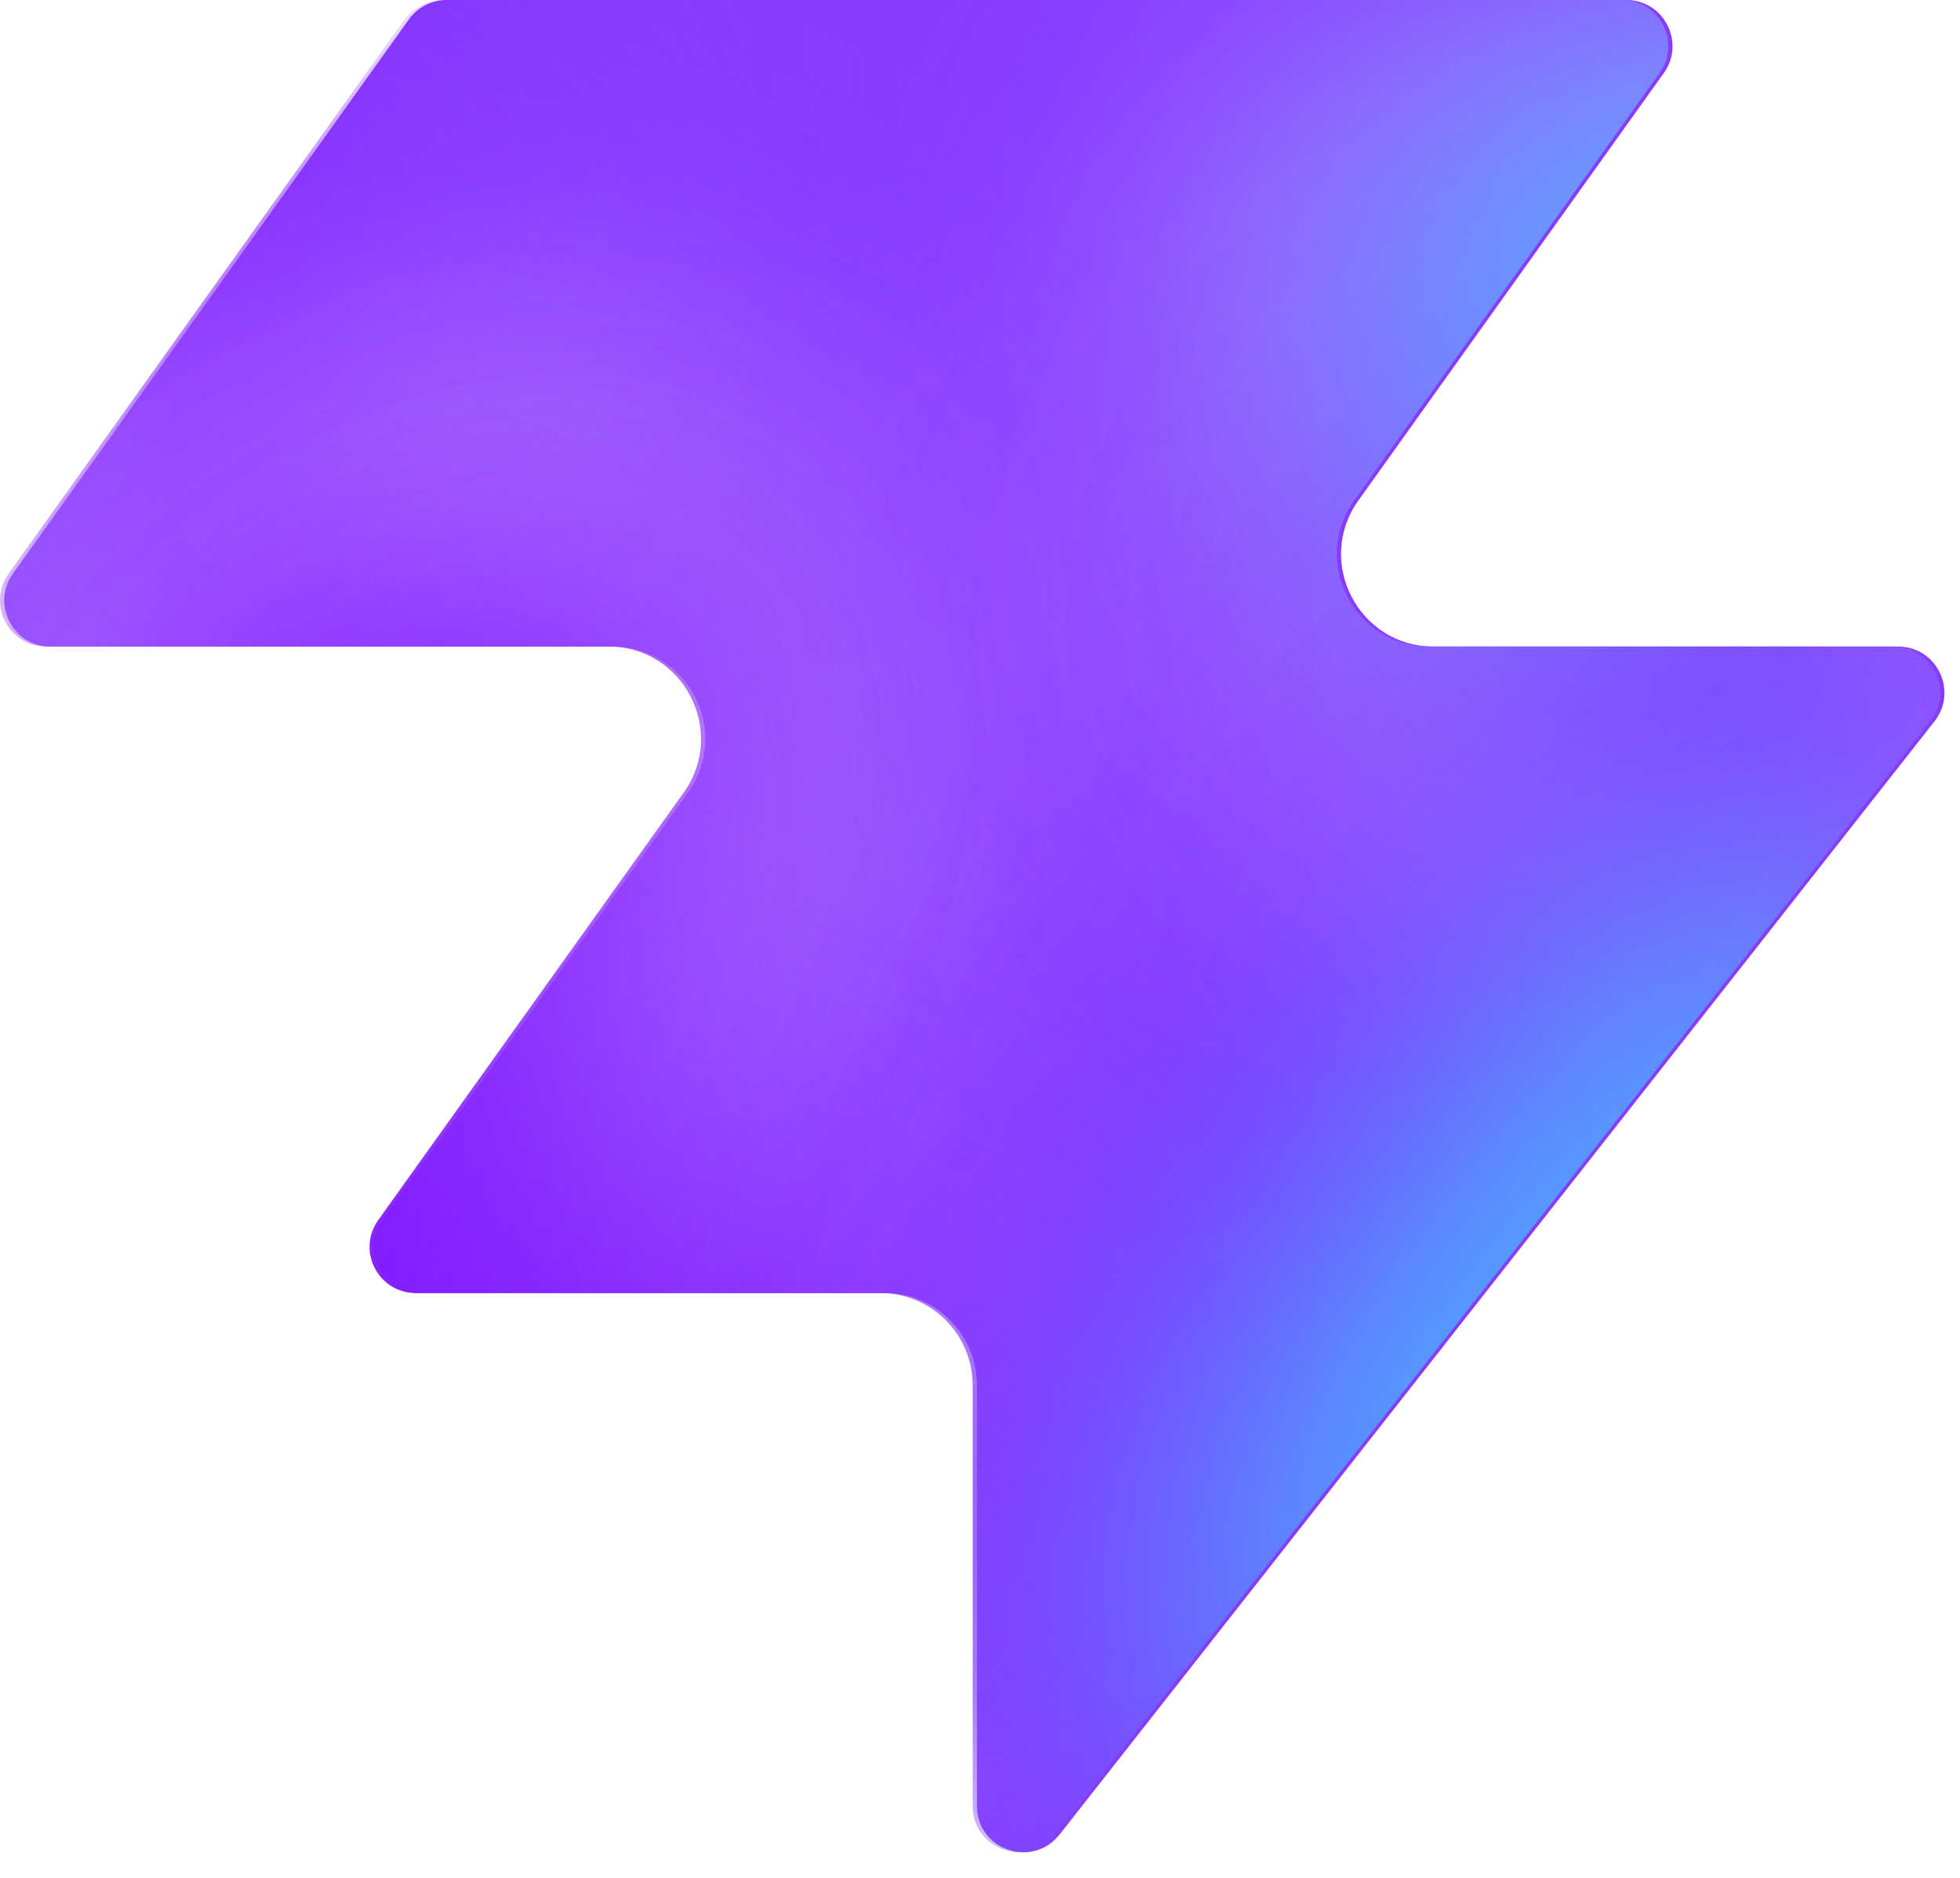
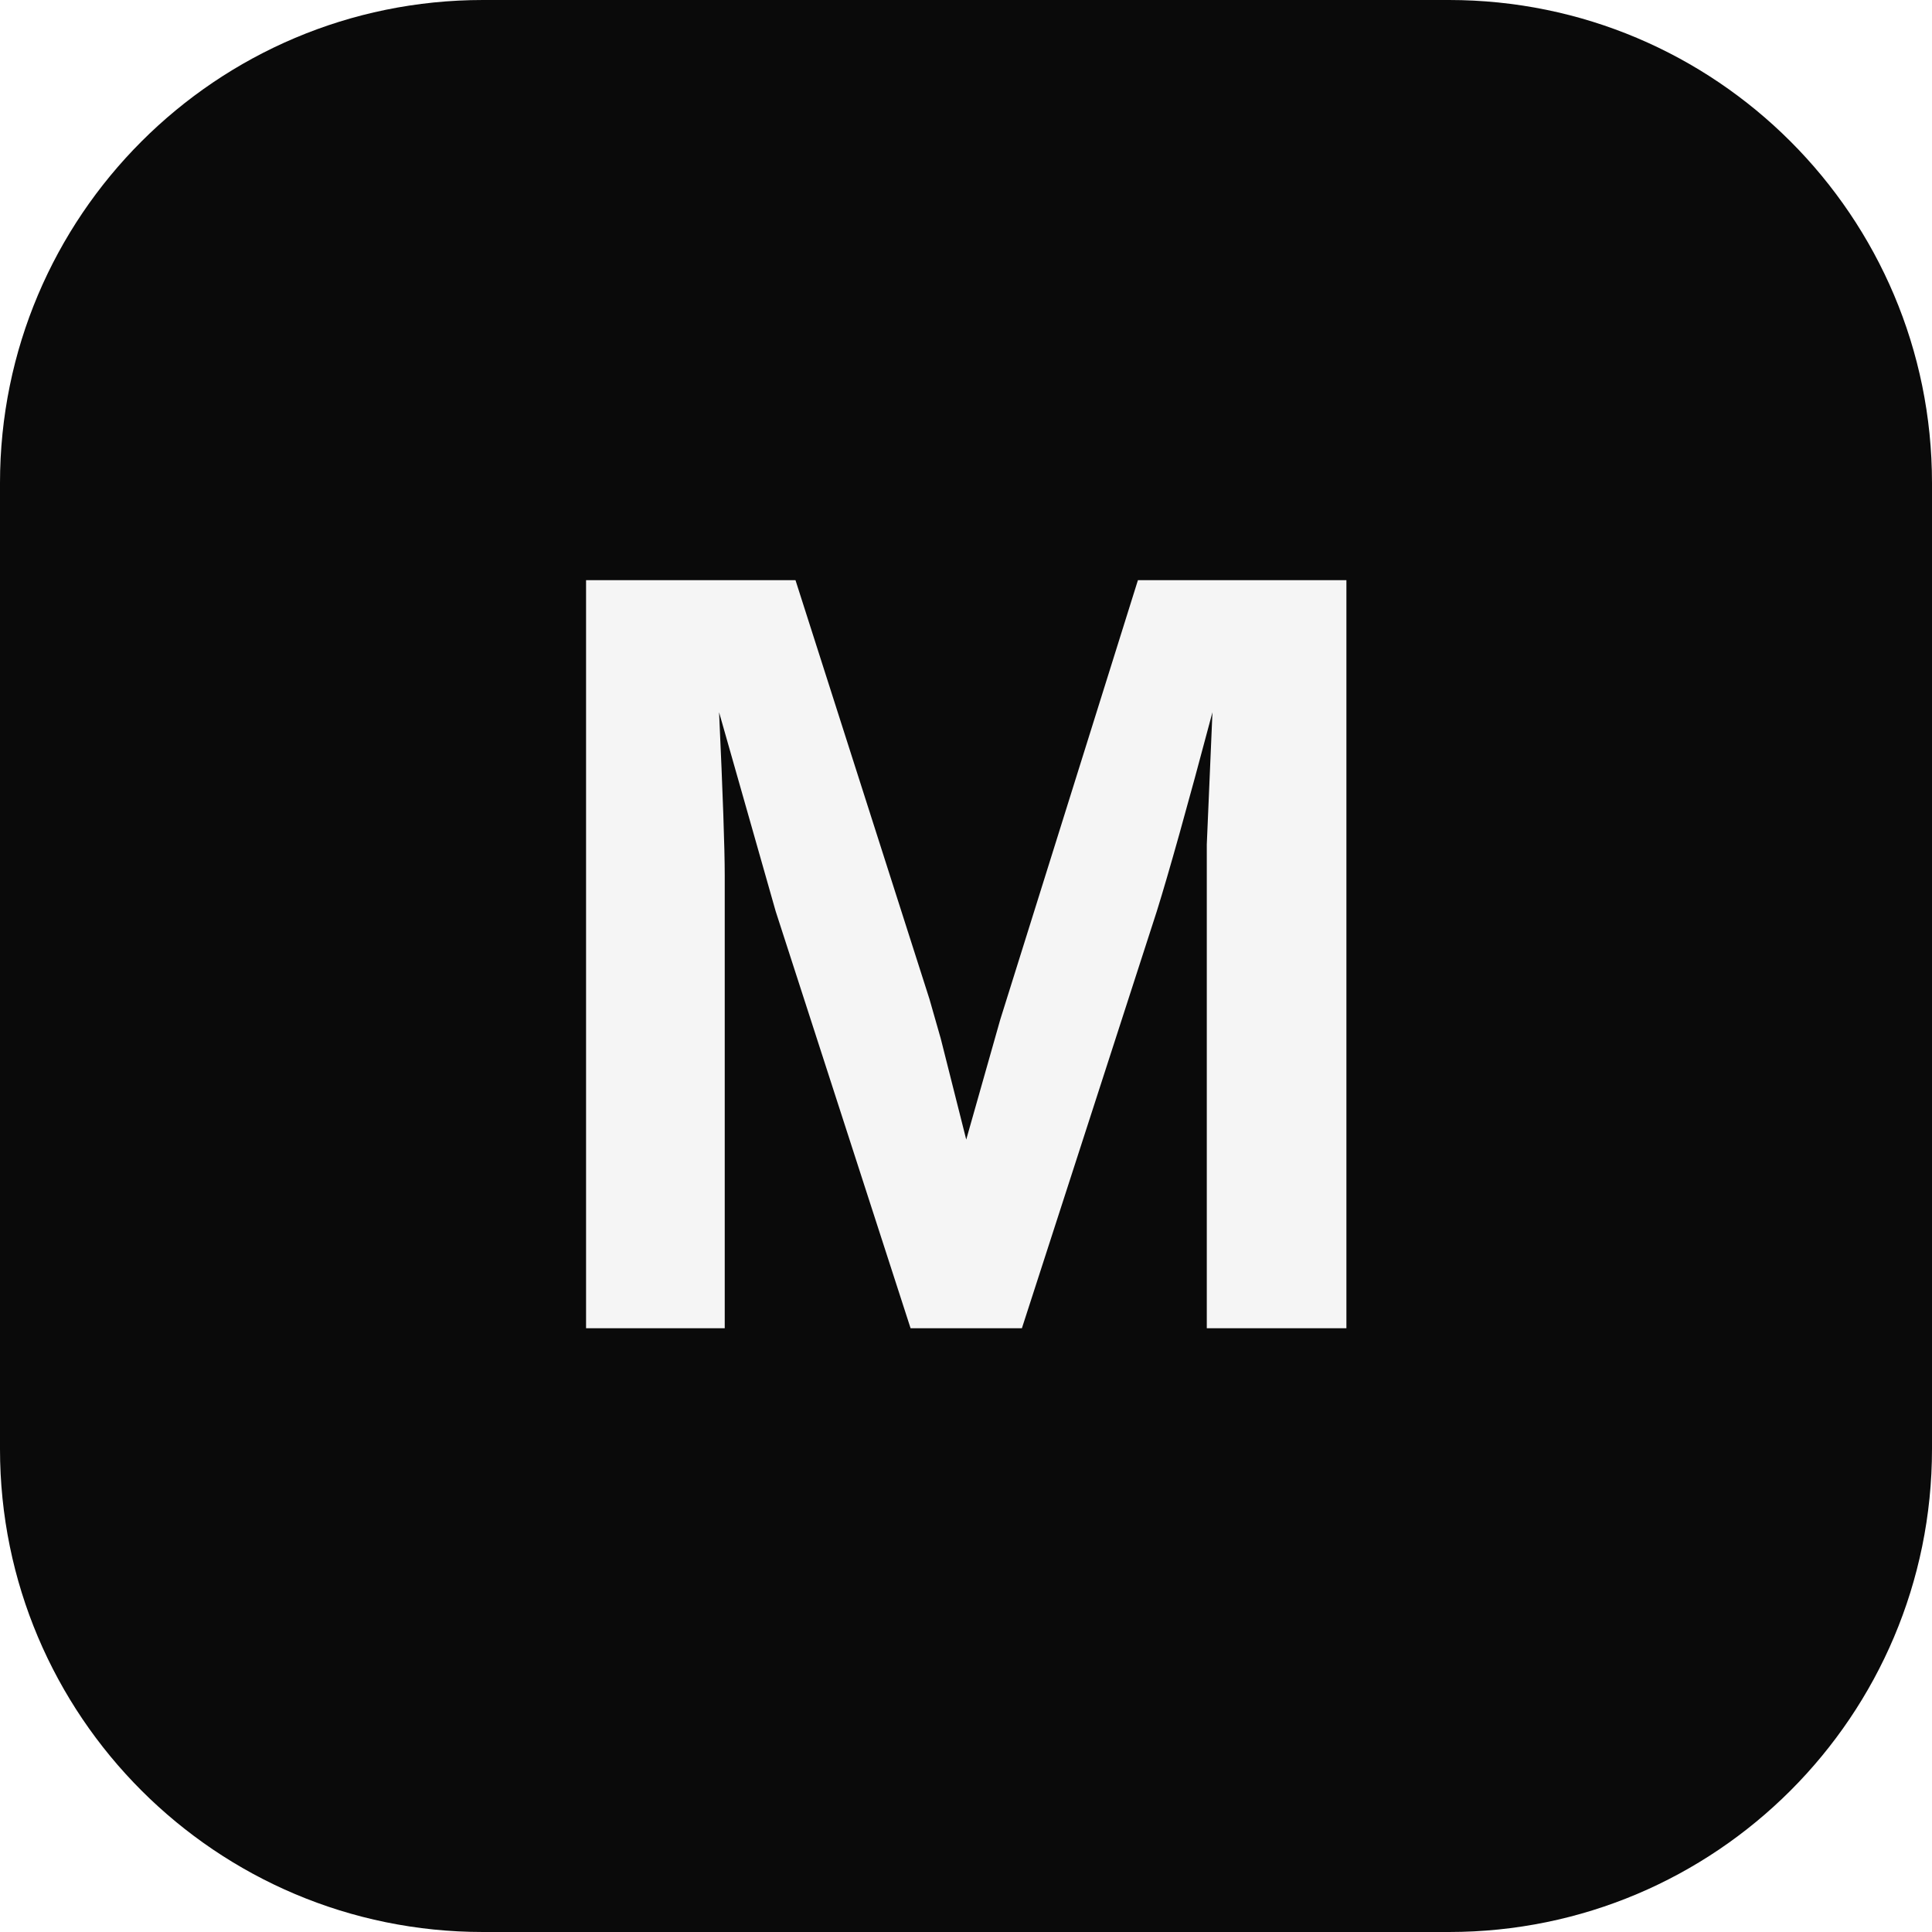
- <svg xmlns="http://www.w3.org/2000/svg" width="48" height="46" fill="none" viewBox="0 0 48 46">
-   <path fill="#863bff" d="M25.946 44.938c-.664.845-2.021.375-2.021-.698V33.937a2.26 2.26 0 0 0-2.262-2.262H10.287c-.92 0-1.456-1.04-.92-1.788l7.48-10.471c1.07-1.497 0-3.578-1.842-3.578H1.237c-.92 0-1.456-1.04-.92-1.788L10.013.474c.214-.297.556-.474.92-.474h28.894c.92 0 1.456 1.04.92 1.788l-7.48 10.471c-1.07 1.498 0 3.579 1.842 3.579h11.377c.943 0 1.473 1.088.89 1.83L25.947 44.94z" style="fill:#863bff;fill:color(display-p3 .525 .23 1);fill-opacity:1" />
-   <mask id="a" width="48" height="46" x="0" y="0" maskUnits="userSpaceOnUse" style="mask-type:alpha">
-     <path fill="#000" d="M25.842 44.938c-.664.844-2.021.375-2.021-.698V33.937a2.26 2.26 0 0 0-2.262-2.262H10.183c-.92 0-1.456-1.04-.92-1.788l7.48-10.471c1.07-1.498 0-3.579-1.842-3.579H1.133c-.92 0-1.456-1.04-.92-1.787L9.91.473c.214-.297.556-.474.92-.474h28.894c.92 0 1.456 1.04.92 1.788l-7.48 10.471c-1.07 1.498 0 3.578 1.842 3.578h11.377c.943 0 1.473 1.088.89 1.832L25.843 44.94z" style="fill:#000;fill-opacity:1" />
-   </mask>
-   <g mask="url(#a)">
-     <g filter="url(#b)">
-       <ellipse cx="5.508" cy="14.704" fill="#ede6ff" rx="5.508" ry="14.704" style="fill:#ede6ff;fill:color(display-p3 .927 .903 1);fill-opacity:1" transform="matrix(.00324 1 1 -.00324 -4.47 31.516)" />
-     </g>
-     <g filter="url(#c)">
-       <ellipse cx="10.399" cy="29.851" fill="#ede6ff" rx="10.399" ry="29.851" style="fill:#ede6ff;fill:color(display-p3 .927 .903 1);fill-opacity:1" transform="matrix(.00324 1 1 -.00324 -39.328 7.883)" />
-     </g>
-     <g filter="url(#d)">
-       <ellipse cx="5.508" cy="30.487" fill="#7e14ff" rx="5.508" ry="30.487" style="fill:#7e14ff;fill:color(display-p3 .492 .077 1);fill-opacity:1" transform="rotate(89.814 -25.913 -14.639)scale(1 -1)" />
-     </g>
-     <g filter="url(#e)">
-       <ellipse cx="5.508" cy="30.599" fill="#7e14ff" rx="5.508" ry="30.599" style="fill:#7e14ff;fill:color(display-p3 .492 .077 1);fill-opacity:1" transform="rotate(89.814 -32.644 -3.334)scale(1 -1)" />
-     </g>
-     <g filter="url(#f)">
-       <ellipse cx="5.508" cy="30.599" fill="#7e14ff" rx="5.508" ry="30.599" style="fill:#7e14ff;fill:color(display-p3 .492 .077 1);fill-opacity:1" transform="matrix(.00324 1 1 -.00324 -34.34 30.47)" />
-     </g>
-     <g filter="url(#g)">
-       <ellipse cx="14.072" cy="22.078" fill="#ede6ff" rx="14.072" ry="22.078" style="fill:#ede6ff;fill:color(display-p3 .927 .903 1);fill-opacity:1" transform="rotate(93.35 24.506 48.493)scale(-1 1)" />
-     </g>
-     <g filter="url(#h)">
-       <ellipse cx="3.47" cy="21.501" fill="#7e14ff" rx="3.47" ry="21.501" style="fill:#7e14ff;fill:color(display-p3 .492 .077 1);fill-opacity:1" transform="rotate(89.009 28.708 47.59)scale(-1 1)" />
-     </g>
-     <g filter="url(#i)">
-       <ellipse cx="3.47" cy="21.501" fill="#7e14ff" rx="3.47" ry="21.501" style="fill:#7e14ff;fill:color(display-p3 .492 .077 1);fill-opacity:1" transform="rotate(89.009 28.708 47.59)scale(-1 1)" />
-     </g>
-     <g filter="url(#j)">
-       <ellipse cx=".387" cy="8.972" fill="#7e14ff" rx="4.407" ry="29.108" style="fill:#7e14ff;fill:color(display-p3 .492 .077 1);fill-opacity:1" transform="rotate(39.51 .387 8.972)" />
-     </g>
-     <g filter="url(#k)">
-       <ellipse cx="47.523" cy="-6.092" fill="#7e14ff" rx="4.407" ry="29.108" style="fill:#7e14ff;fill:color(display-p3 .492 .077 1);fill-opacity:1" transform="rotate(37.892 47.523 -6.092)" />
-     </g>
-     <g filter="url(#l)">
-       <ellipse cx="41.412" cy="6.333" fill="#47bfff" rx="5.971" ry="9.665" style="fill:#47bfff;fill:color(display-p3 .28 .748 1);fill-opacity:1" transform="rotate(37.892 41.412 6.333)" />
-     </g>
-     <g filter="url(#m)">
-       <ellipse cx="-1.879" cy="38.332" fill="#7e14ff" rx="4.407" ry="29.108" style="fill:#7e14ff;fill:color(display-p3 .492 .077 1);fill-opacity:1" transform="rotate(37.892 -1.88 38.332)" />
-     </g>
-     <g filter="url(#n)">
-       <ellipse cx="-1.879" cy="38.332" fill="#7e14ff" rx="4.407" ry="29.108" style="fill:#7e14ff;fill:color(display-p3 .492 .077 1);fill-opacity:1" transform="rotate(37.892 -1.88 38.332)" />
-     </g>
-     <g filter="url(#o)">
-       <ellipse cx="35.651" cy="29.907" fill="#7e14ff" rx="4.407" ry="29.108" style="fill:#7e14ff;fill:color(display-p3 .492 .077 1);fill-opacity:1" transform="rotate(37.892 35.651 29.907)" />
-     </g>
-     <g filter="url(#p)">
-       <ellipse cx="38.418" cy="32.4" fill="#47bfff" rx="5.971" ry="15.297" style="fill:#47bfff;fill:color(display-p3 .28 .748 1);fill-opacity:1" transform="rotate(37.892 38.418 32.4)" />
-     </g>
-   </g>
-   <defs>
-     <filter id="b" width="60.045" height="41.654" x="-19.77" y="16.149" color-interpolation-filters="sRGB" filterUnits="userSpaceOnUse">
-       <feFlood flood-opacity="0" result="BackgroundImageFix" />
-       <feBlend in="SourceGraphic" in2="BackgroundImageFix" result="shape" />
-       <feGaussianBlur result="effect1_foregroundBlur_2002_17158" stdDeviation="7.659" />
-     </filter>
-     <filter id="c" width="90.34" height="51.437" x="-54.613" y="-7.533" color-interpolation-filters="sRGB" filterUnits="userSpaceOnUse">
-       <feFlood flood-opacity="0" result="BackgroundImageFix" />
-       <feBlend in="SourceGraphic" in2="BackgroundImageFix" result="shape" />
-       <feGaussianBlur result="effect1_foregroundBlur_2002_17158" stdDeviation="7.659" />
-     </filter>
-     <filter id="d" width="79.355" height="29.4" x="-49.64" y="2.03" color-interpolation-filters="sRGB" filterUnits="userSpaceOnUse">
-       <feFlood flood-opacity="0" result="BackgroundImageFix" />
-       <feBlend in="SourceGraphic" in2="BackgroundImageFix" result="shape" />
-       <feGaussianBlur result="effect1_foregroundBlur_2002_17158" stdDeviation="4.596" />
-     </filter>
-     <filter id="e" width="79.579" height="29.4" x="-45.045" y="20.029" color-interpolation-filters="sRGB" filterUnits="userSpaceOnUse">
-       <feFlood flood-opacity="0" result="BackgroundImageFix" />
-       <feBlend in="SourceGraphic" in2="BackgroundImageFix" result="shape" />
-       <feGaussianBlur result="effect1_foregroundBlur_2002_17158" stdDeviation="4.596" />
-     </filter>
-     <filter id="f" width="79.579" height="29.4" x="-43.513" y="21.178" color-interpolation-filters="sRGB" filterUnits="userSpaceOnUse">
-       <feFlood flood-opacity="0" result="BackgroundImageFix" />
-       <feBlend in="SourceGraphic" in2="BackgroundImageFix" result="shape" />
-       <feGaussianBlur result="effect1_foregroundBlur_2002_17158" stdDeviation="4.596" />
-     </filter>
-     <filter id="g" width="74.749" height="58.852" x="15.756" y="-17.901" color-interpolation-filters="sRGB" filterUnits="userSpaceOnUse">
-       <feFlood flood-opacity="0" result="BackgroundImageFix" />
-       <feBlend in="SourceGraphic" in2="BackgroundImageFix" result="shape" />
-       <feGaussianBlur result="effect1_foregroundBlur_2002_17158" stdDeviation="7.659" />
-     </filter>
-     <filter id="h" width="61.377" height="25.362" x="23.548" y="2.284" color-interpolation-filters="sRGB" filterUnits="userSpaceOnUse">
-       <feFlood flood-opacity="0" result="BackgroundImageFix" />
-       <feBlend in="SourceGraphic" in2="BackgroundImageFix" result="shape" />
-       <feGaussianBlur result="effect1_foregroundBlur_2002_17158" stdDeviation="4.596" />
-     </filter>
-     <filter id="i" width="61.377" height="25.362" x="23.548" y="2.284" color-interpolation-filters="sRGB" filterUnits="userSpaceOnUse">
-       <feFlood flood-opacity="0" result="BackgroundImageFix" />
-       <feBlend in="SourceGraphic" in2="BackgroundImageFix" result="shape" />
-       <feGaussianBlur result="effect1_foregroundBlur_2002_17158" stdDeviation="4.596" />
-     </filter>
-     <filter id="j" width="56.045" height="63.649" x="-27.636" y="-22.853" color-interpolation-filters="sRGB" filterUnits="userSpaceOnUse">
-       <feFlood flood-opacity="0" result="BackgroundImageFix" />
-       <feBlend in="SourceGraphic" in2="BackgroundImageFix" result="shape" />
-       <feGaussianBlur result="effect1_foregroundBlur_2002_17158" stdDeviation="4.596" />
-     </filter>
-     <filter id="k" width="54.814" height="64.646" x="20.116" y="-38.415" color-interpolation-filters="sRGB" filterUnits="userSpaceOnUse">
-       <feFlood flood-opacity="0" result="BackgroundImageFix" />
-       <feBlend in="SourceGraphic" in2="BackgroundImageFix" result="shape" />
-       <feGaussianBlur result="effect1_foregroundBlur_2002_17158" stdDeviation="4.596" />
-     </filter>
-     <filter id="l" width="33.541" height="35.313" x="24.641" y="-11.323" color-interpolation-filters="sRGB" filterUnits="userSpaceOnUse">
-       <feFlood flood-opacity="0" result="BackgroundImageFix" />
-       <feBlend in="SourceGraphic" in2="BackgroundImageFix" result="shape" />
-       <feGaussianBlur result="effect1_foregroundBlur_2002_17158" stdDeviation="4.596" />
-     </filter>
-     <filter id="m" width="54.814" height="64.646" x="-29.286" y="6.009" color-interpolation-filters="sRGB" filterUnits="userSpaceOnUse">
-       <feFlood flood-opacity="0" result="BackgroundImageFix" />
-       <feBlend in="SourceGraphic" in2="BackgroundImageFix" result="shape" />
-       <feGaussianBlur result="effect1_foregroundBlur_2002_17158" stdDeviation="4.596" />
-     </filter>
-     <filter id="n" width="54.814" height="64.646" x="-29.286" y="6.009" color-interpolation-filters="sRGB" filterUnits="userSpaceOnUse">
-       <feFlood flood-opacity="0" result="BackgroundImageFix" />
-       <feBlend in="SourceGraphic" in2="BackgroundImageFix" result="shape" />
-       <feGaussianBlur result="effect1_foregroundBlur_2002_17158" stdDeviation="4.596" />
-     </filter>
-     <filter id="o" width="54.814" height="64.646" x="8.244" y="-2.416" color-interpolation-filters="sRGB" filterUnits="userSpaceOnUse">
-       <feFlood flood-opacity="0" result="BackgroundImageFix" />
-       <feBlend in="SourceGraphic" in2="BackgroundImageFix" result="shape" />
-       <feGaussianBlur result="effect1_foregroundBlur_2002_17158" stdDeviation="4.596" />
-     </filter>
-     <filter id="p" width="39.409" height="43.623" x="18.713" y="10.588" color-interpolation-filters="sRGB" filterUnits="userSpaceOnUse">
-       <feFlood flood-opacity="0" result="BackgroundImageFix" />
-       <feBlend in="SourceGraphic" in2="BackgroundImageFix" result="shape" />
-       <feGaussianBlur result="effect1_foregroundBlur_2002_17158" stdDeviation="4.596" />
-     </filter>
-   </defs>
+ <svg xmlns="http://www.w3.org/2000/svg" viewBox="0 0 32 32">
+   <rect width="32" height="32" rx="8" fill="#0a0a0a" />
+   <text x="16" y="22" text-anchor="middle" font-family="Arial, sans-serif" font-size="18" font-weight="700" fill="#f5f5f5">M</text>
</svg>
